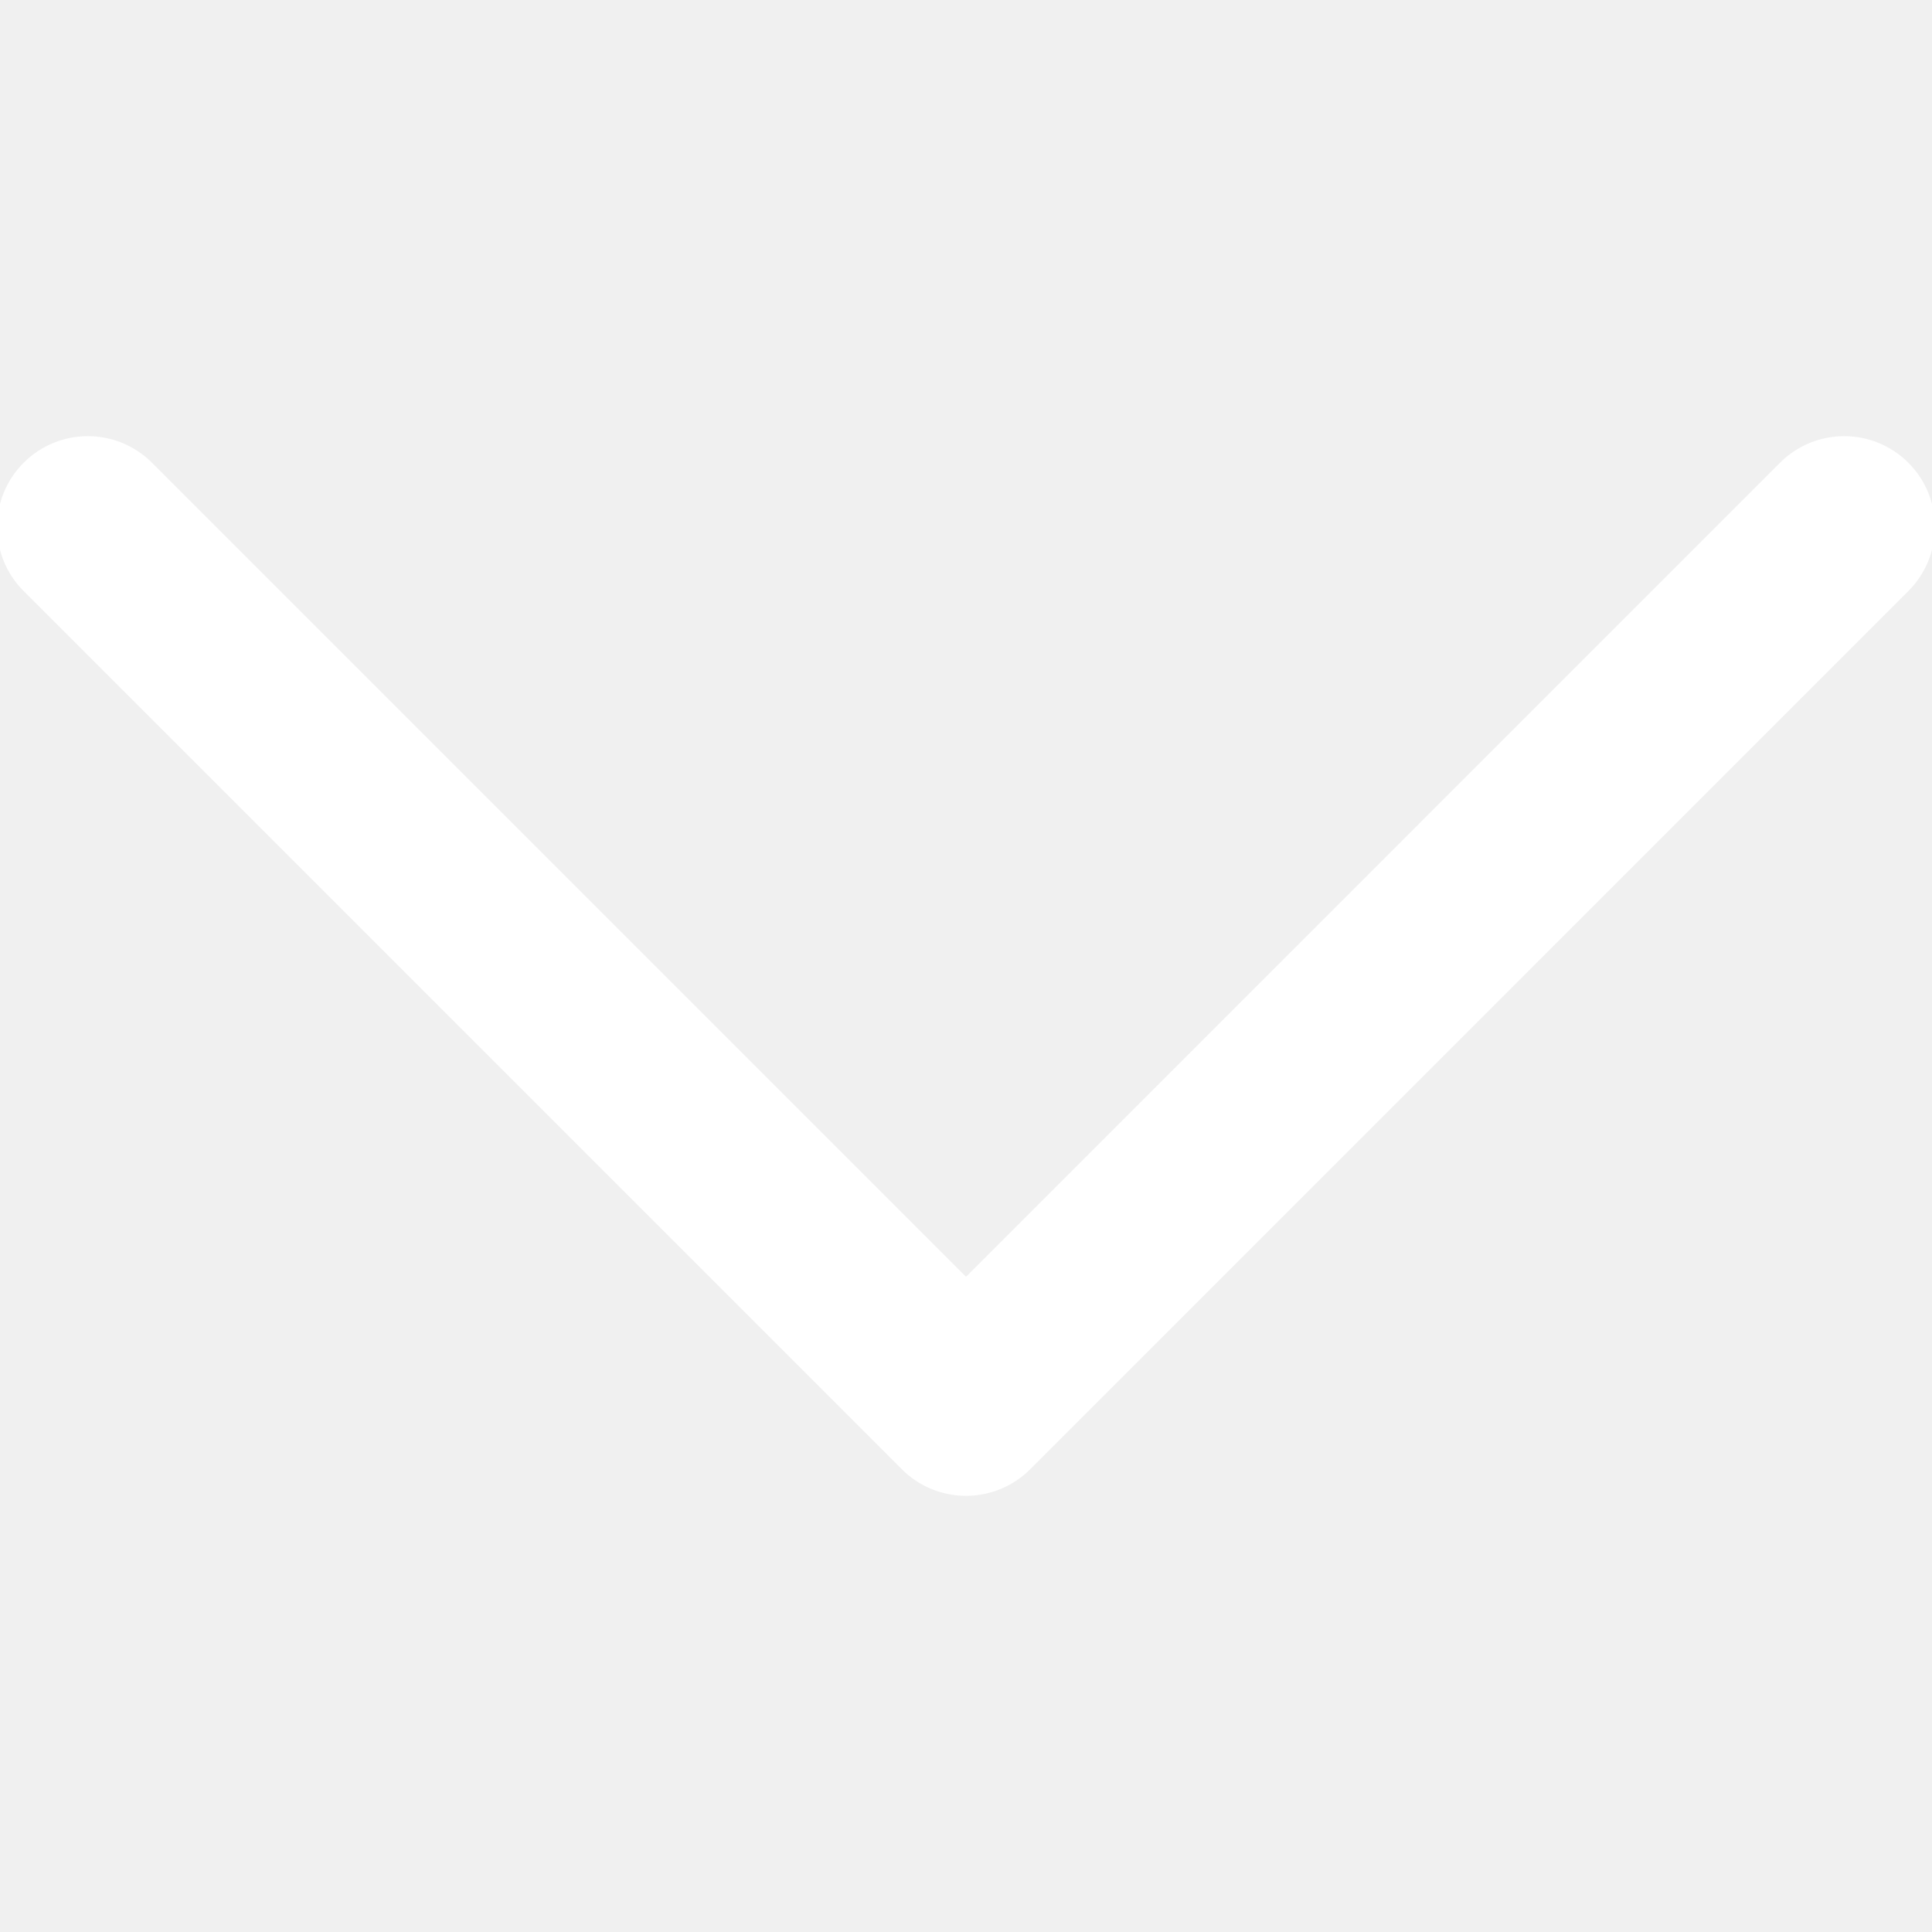
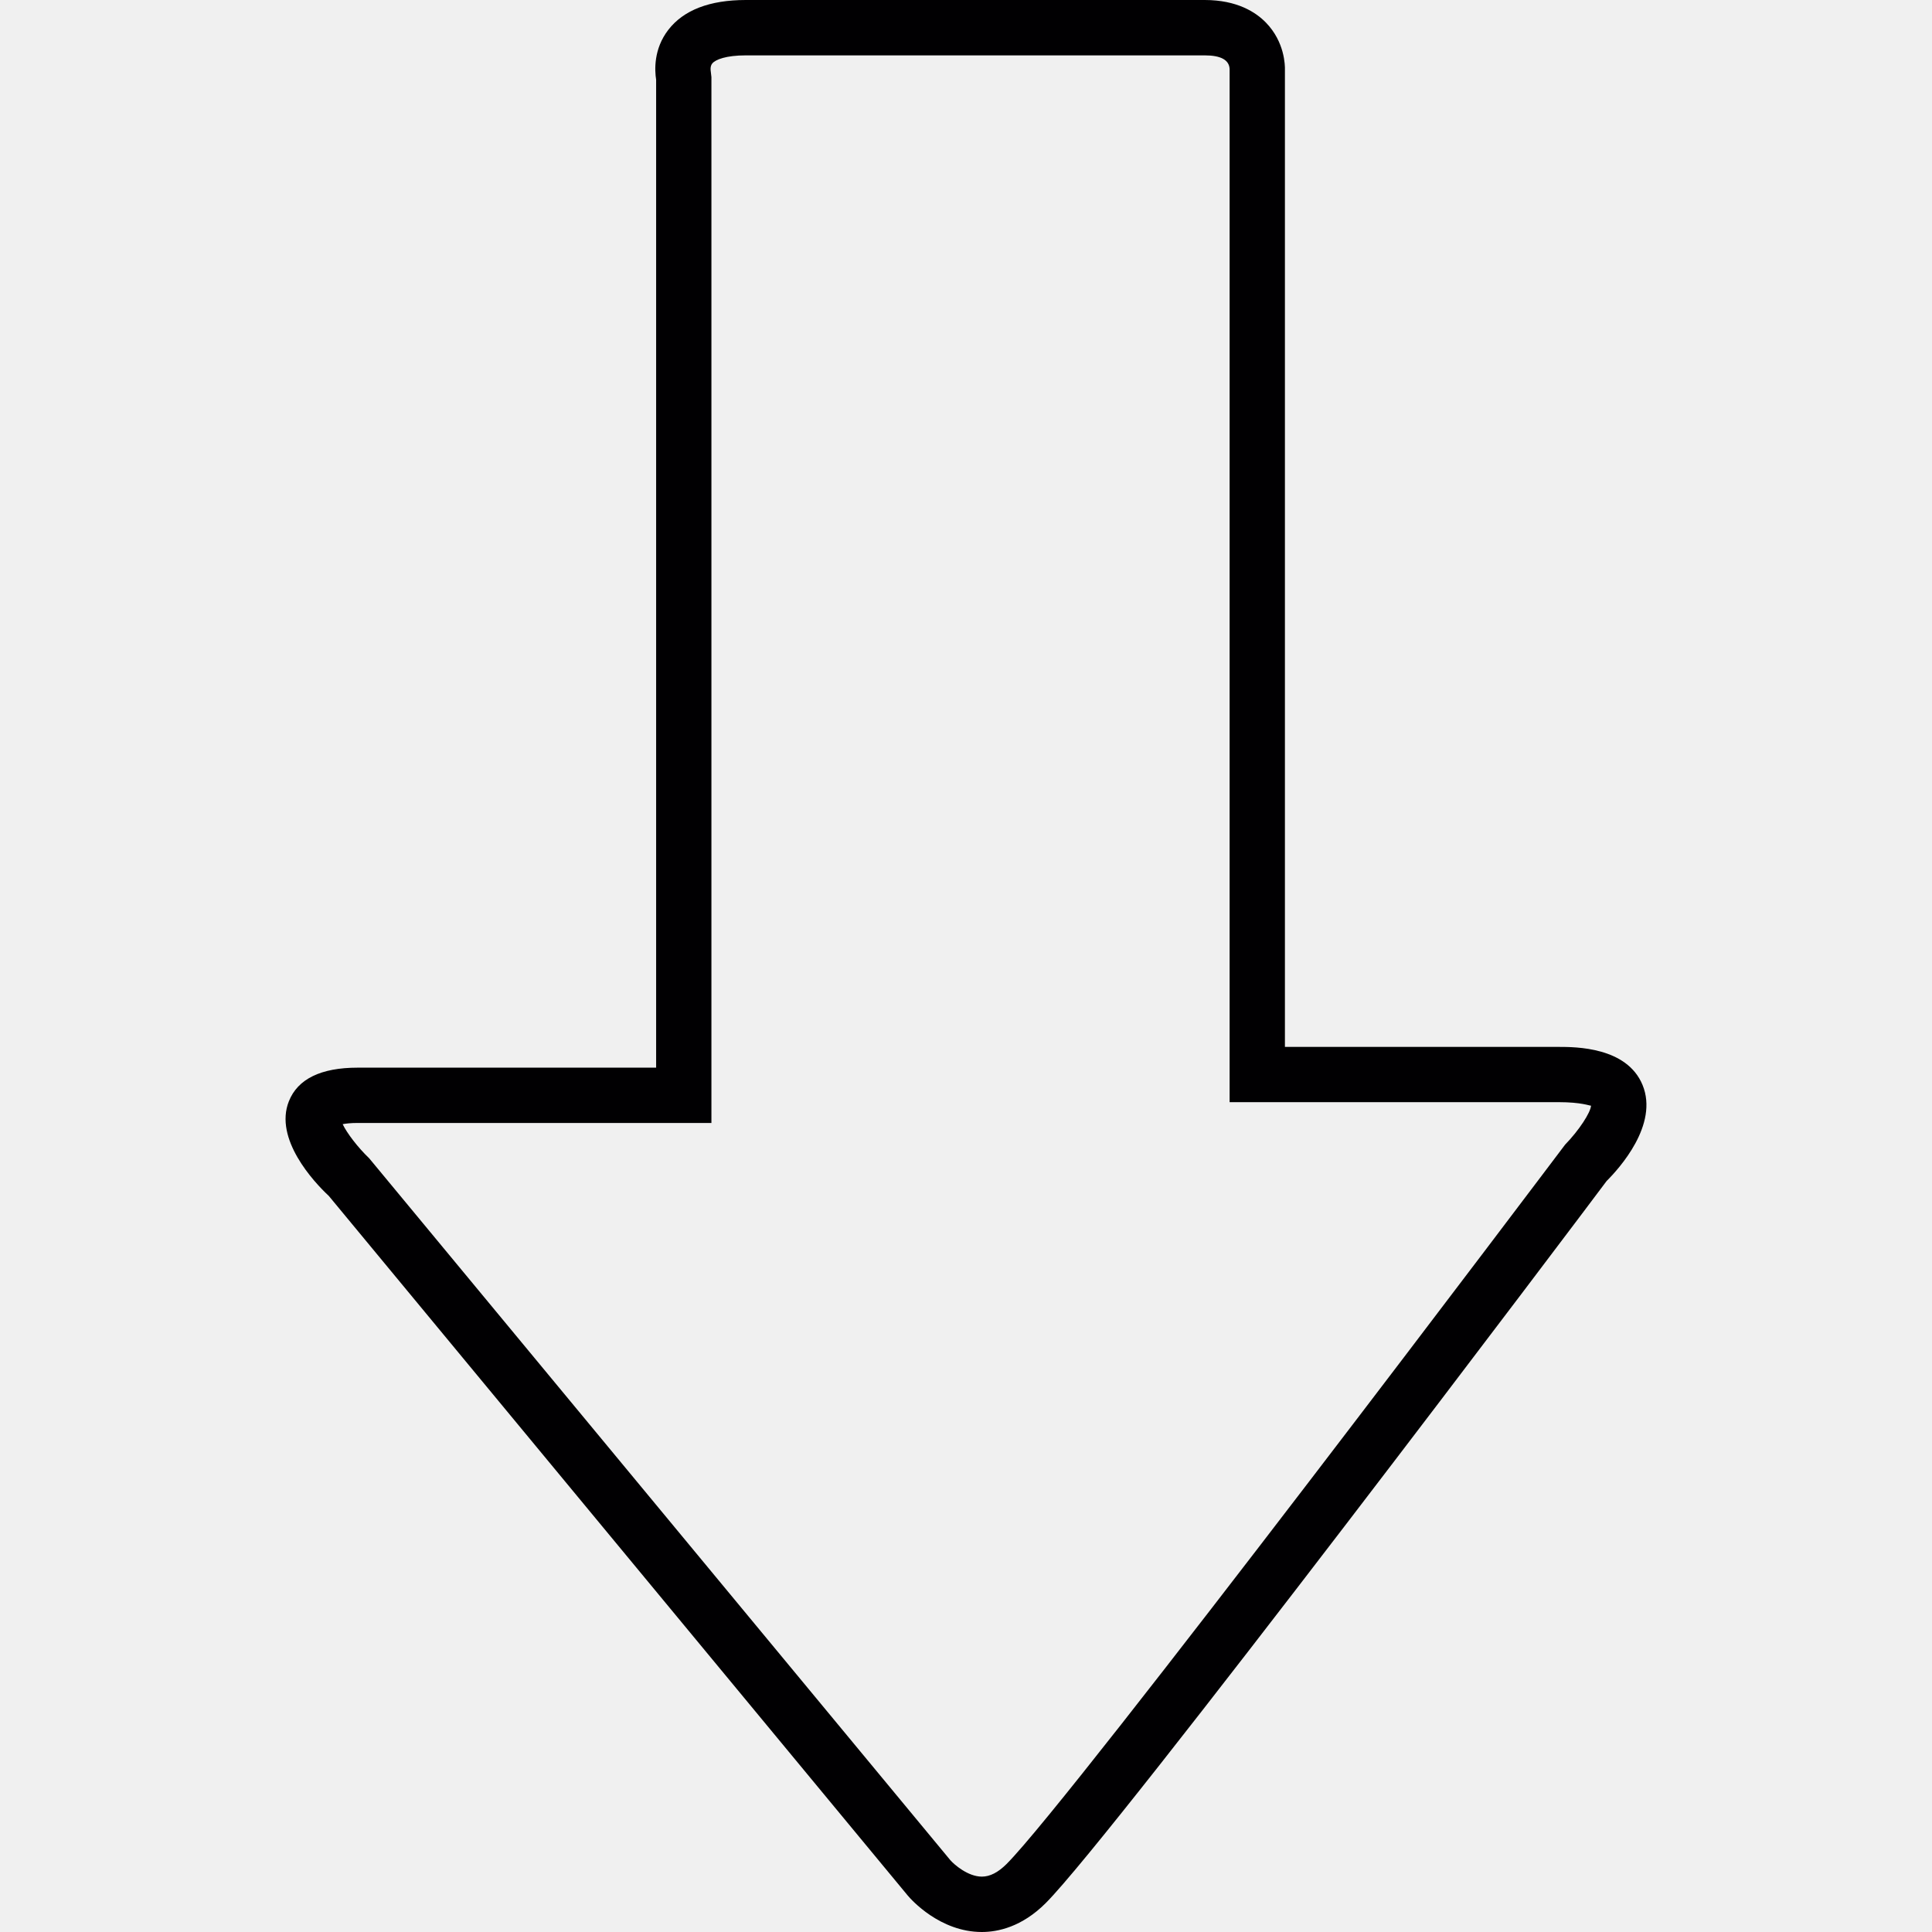
- <svg xmlns="http://www.w3.org/2000/svg" fill="#ffffff" height="150px" width="150px" version="1.1" id="Layer_1" viewBox="0 0 330 330" xml:space="preserve" stroke="#ffffff">
-   <g id="SVGRepo_bgCarrier" stroke-width="0" />
-   <g id="SVGRepo_tracerCarrier" stroke-linecap="round" stroke-linejoin="round" />
-   <g id="SVGRepo_iconCarrier">
-     <path id="XMLID_225_" d="M325.607,79.393c-5.857-5.857-15.355-5.858-21.213,0.001l-139.39,139.393L25.607,79.393 c-5.857-5.857-15.355-5.858-21.213,0.001c-5.858,5.858-5.858,15.355,0,21.213l150.004,150c2.813,2.813,6.628,4.393,10.606,4.393 s7.794-1.581,10.606-4.394l149.996-150C331.465,94.749,331.465,85.251,325.607,79.393z" />
+ <svg xmlns="http://www.w3.org/2000/svg" height="800px" width="800px" version="1.1" id="Capa_1" viewBox="0 0 201.189 201.189" xml:space="preserve">
+   <g>
+     <g>
+       <g>
+         <path style="fill:#010002;" d="M102.246,201.189c-4.373,0-7.38-3.393-7.709-3.786l-60.3-72.869     c-1.596-1.482-5.712-5.948-4.155-9.853c0.92-2.319,3.332-3.5,7.158-3.5h31.086V8.296c-0.154-0.97-0.276-3.189,1.267-5.186     C71.182,1.049,73.901,0,77.67,0h47.781c3.382,0,5.336,1.281,6.378,2.355c1.958,2.015,1.99,4.456,1.976,4.921v101.743h28.491     c1.757,0,7.115,0,8.75,3.962c1.707,4.137-2.434,8.704-3.74,10.003c-1.829,2.473-51.221,67.995-58.407,75.192     C106.412,200.663,103.91,201.189,102.246,201.189z M35.683,117.064c0.437,0.927,1.589,2.434,2.759,3.55l60.515,73.087     c0.39,0.451,1.832,1.721,3.289,1.721c0.848,0,1.686-0.433,2.577-1.317c6.907-6.918,57.634-74.211,58.153-74.898     c1.478-1.525,2.656-3.35,2.706-4.069c-0.147,0.018-0.981-0.365-3.386-0.365h-34.25V7.19c-0.043-0.948-0.916-1.424-2.595-1.424     H77.67c-2.065,0-3.16,0.433-3.5,0.845c-0.243,0.297-0.161,0.766-0.161,0.766l0.075,0.655v108.908H37.24     C36.513,116.939,36.016,117.003,35.683,117.064z" />
+       </g>
+     </g>
  </g>
</svg>
